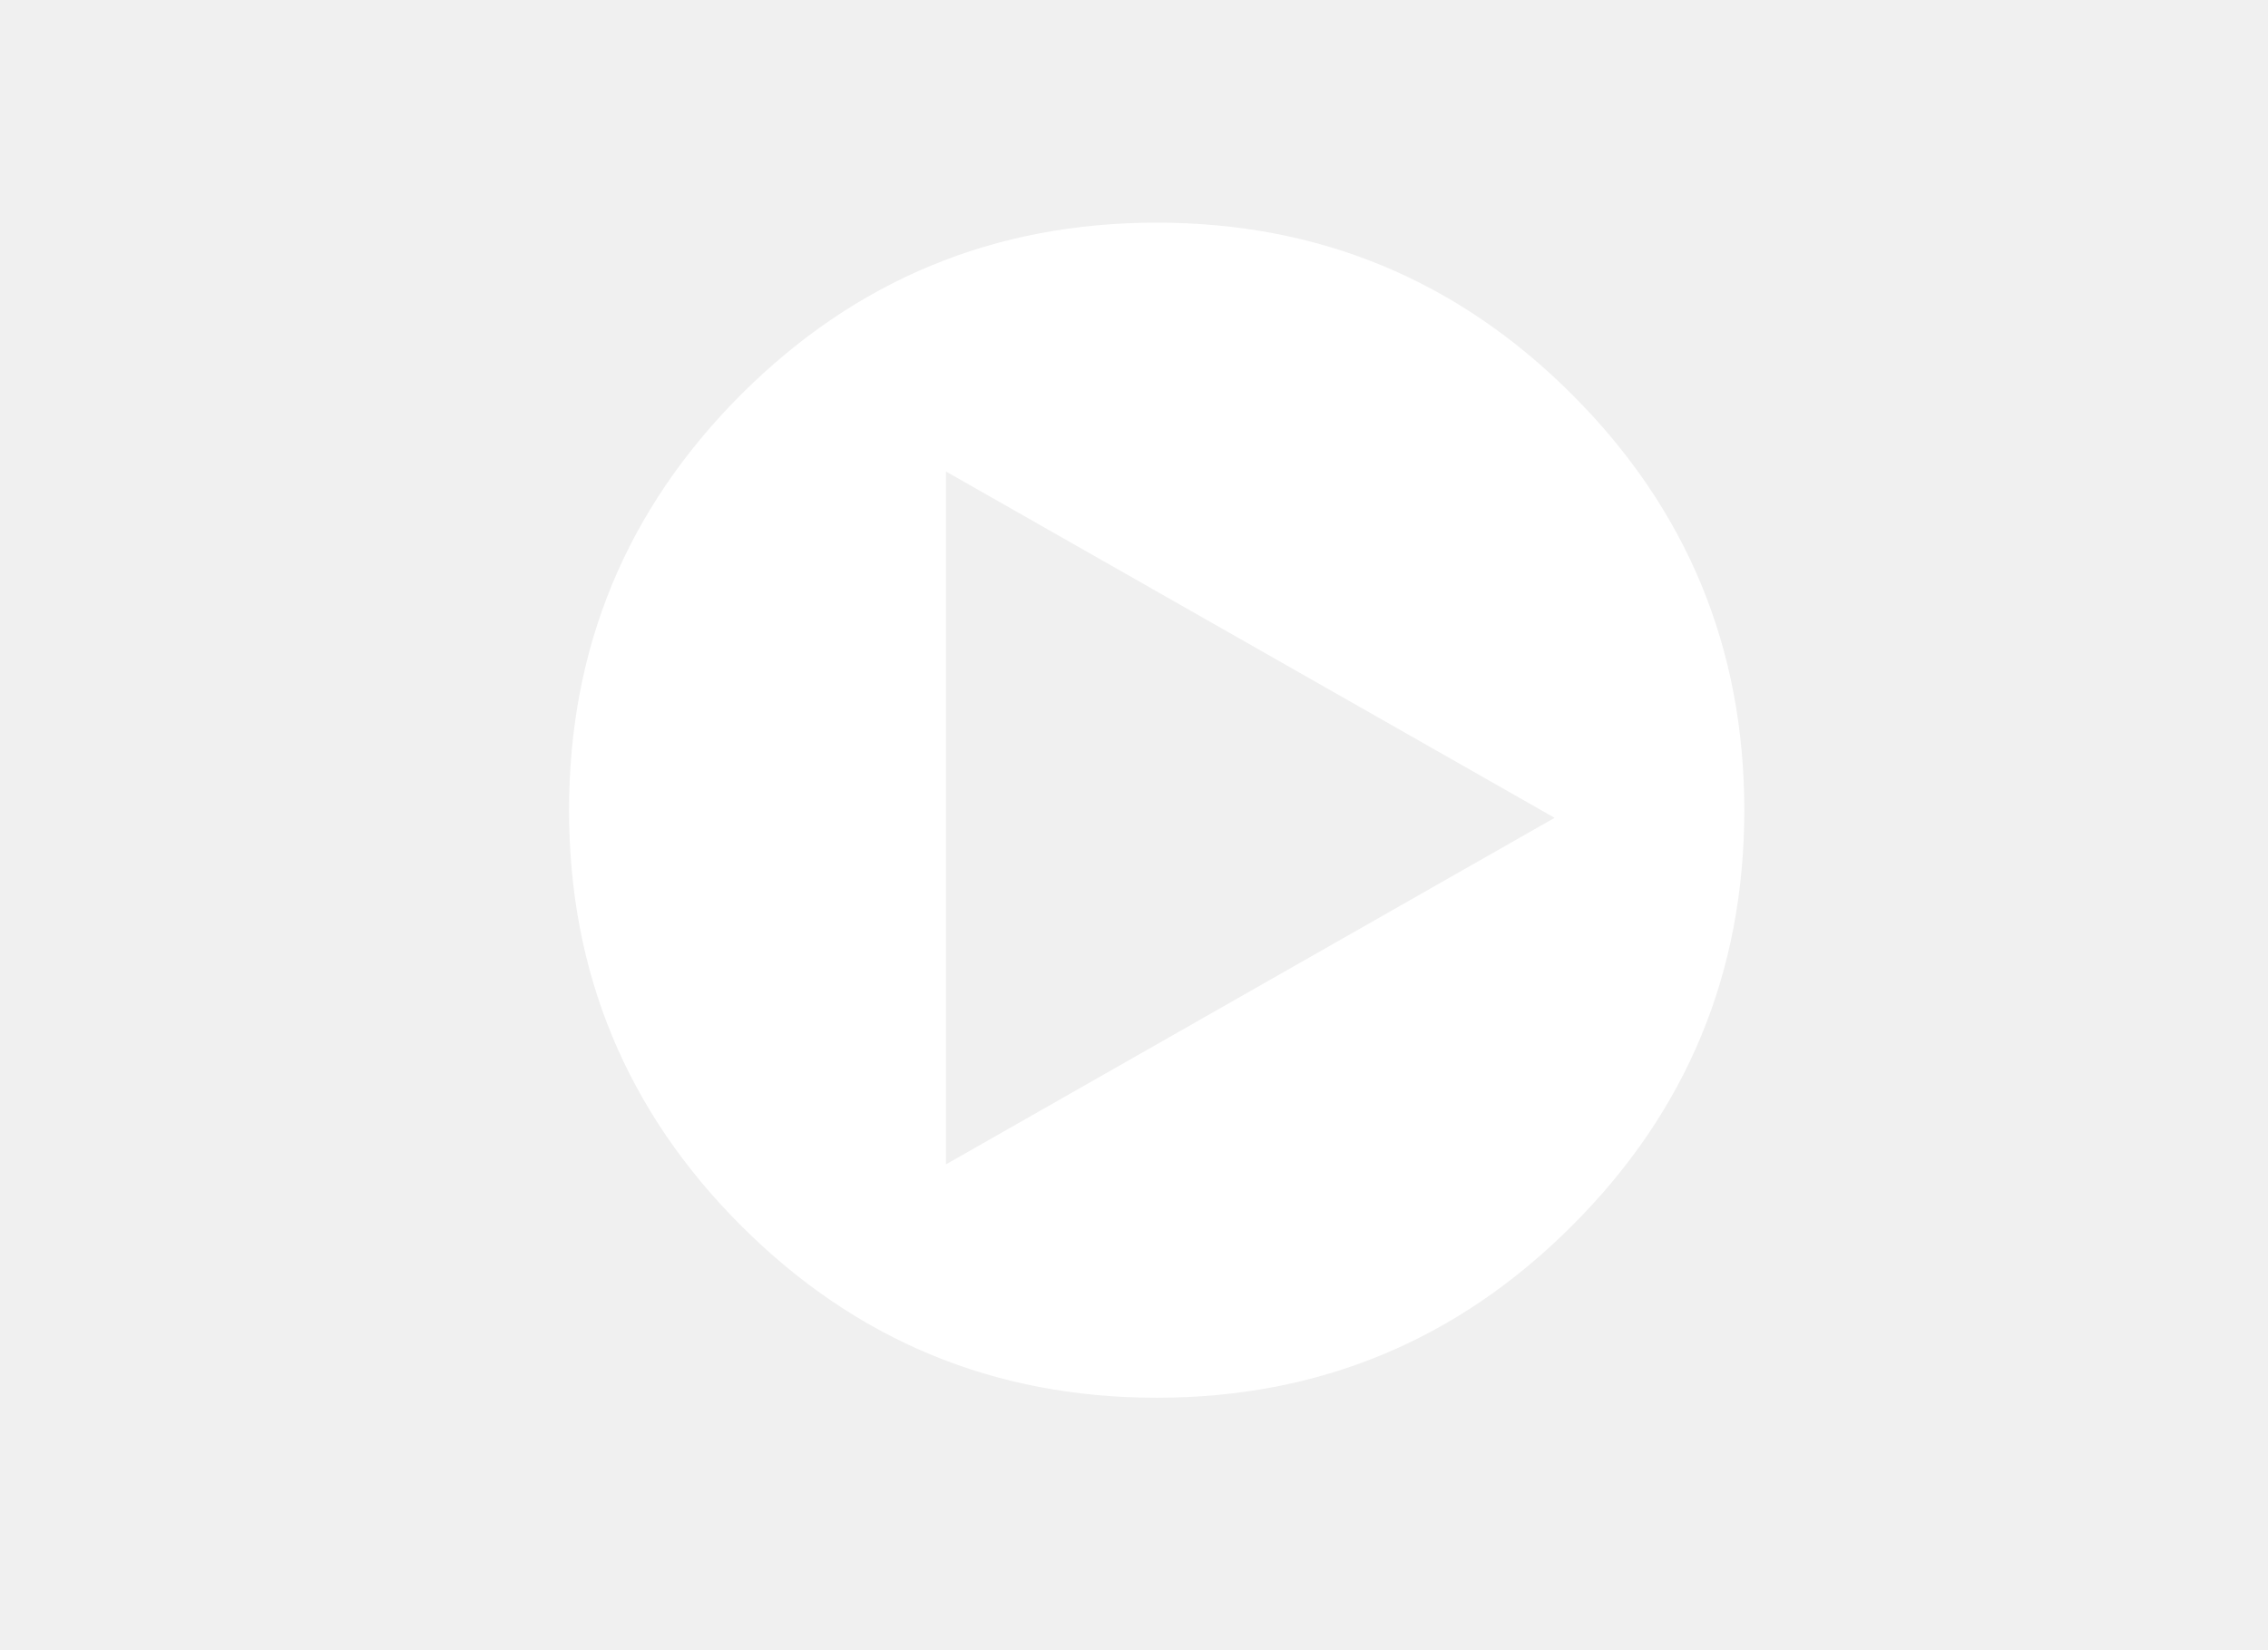
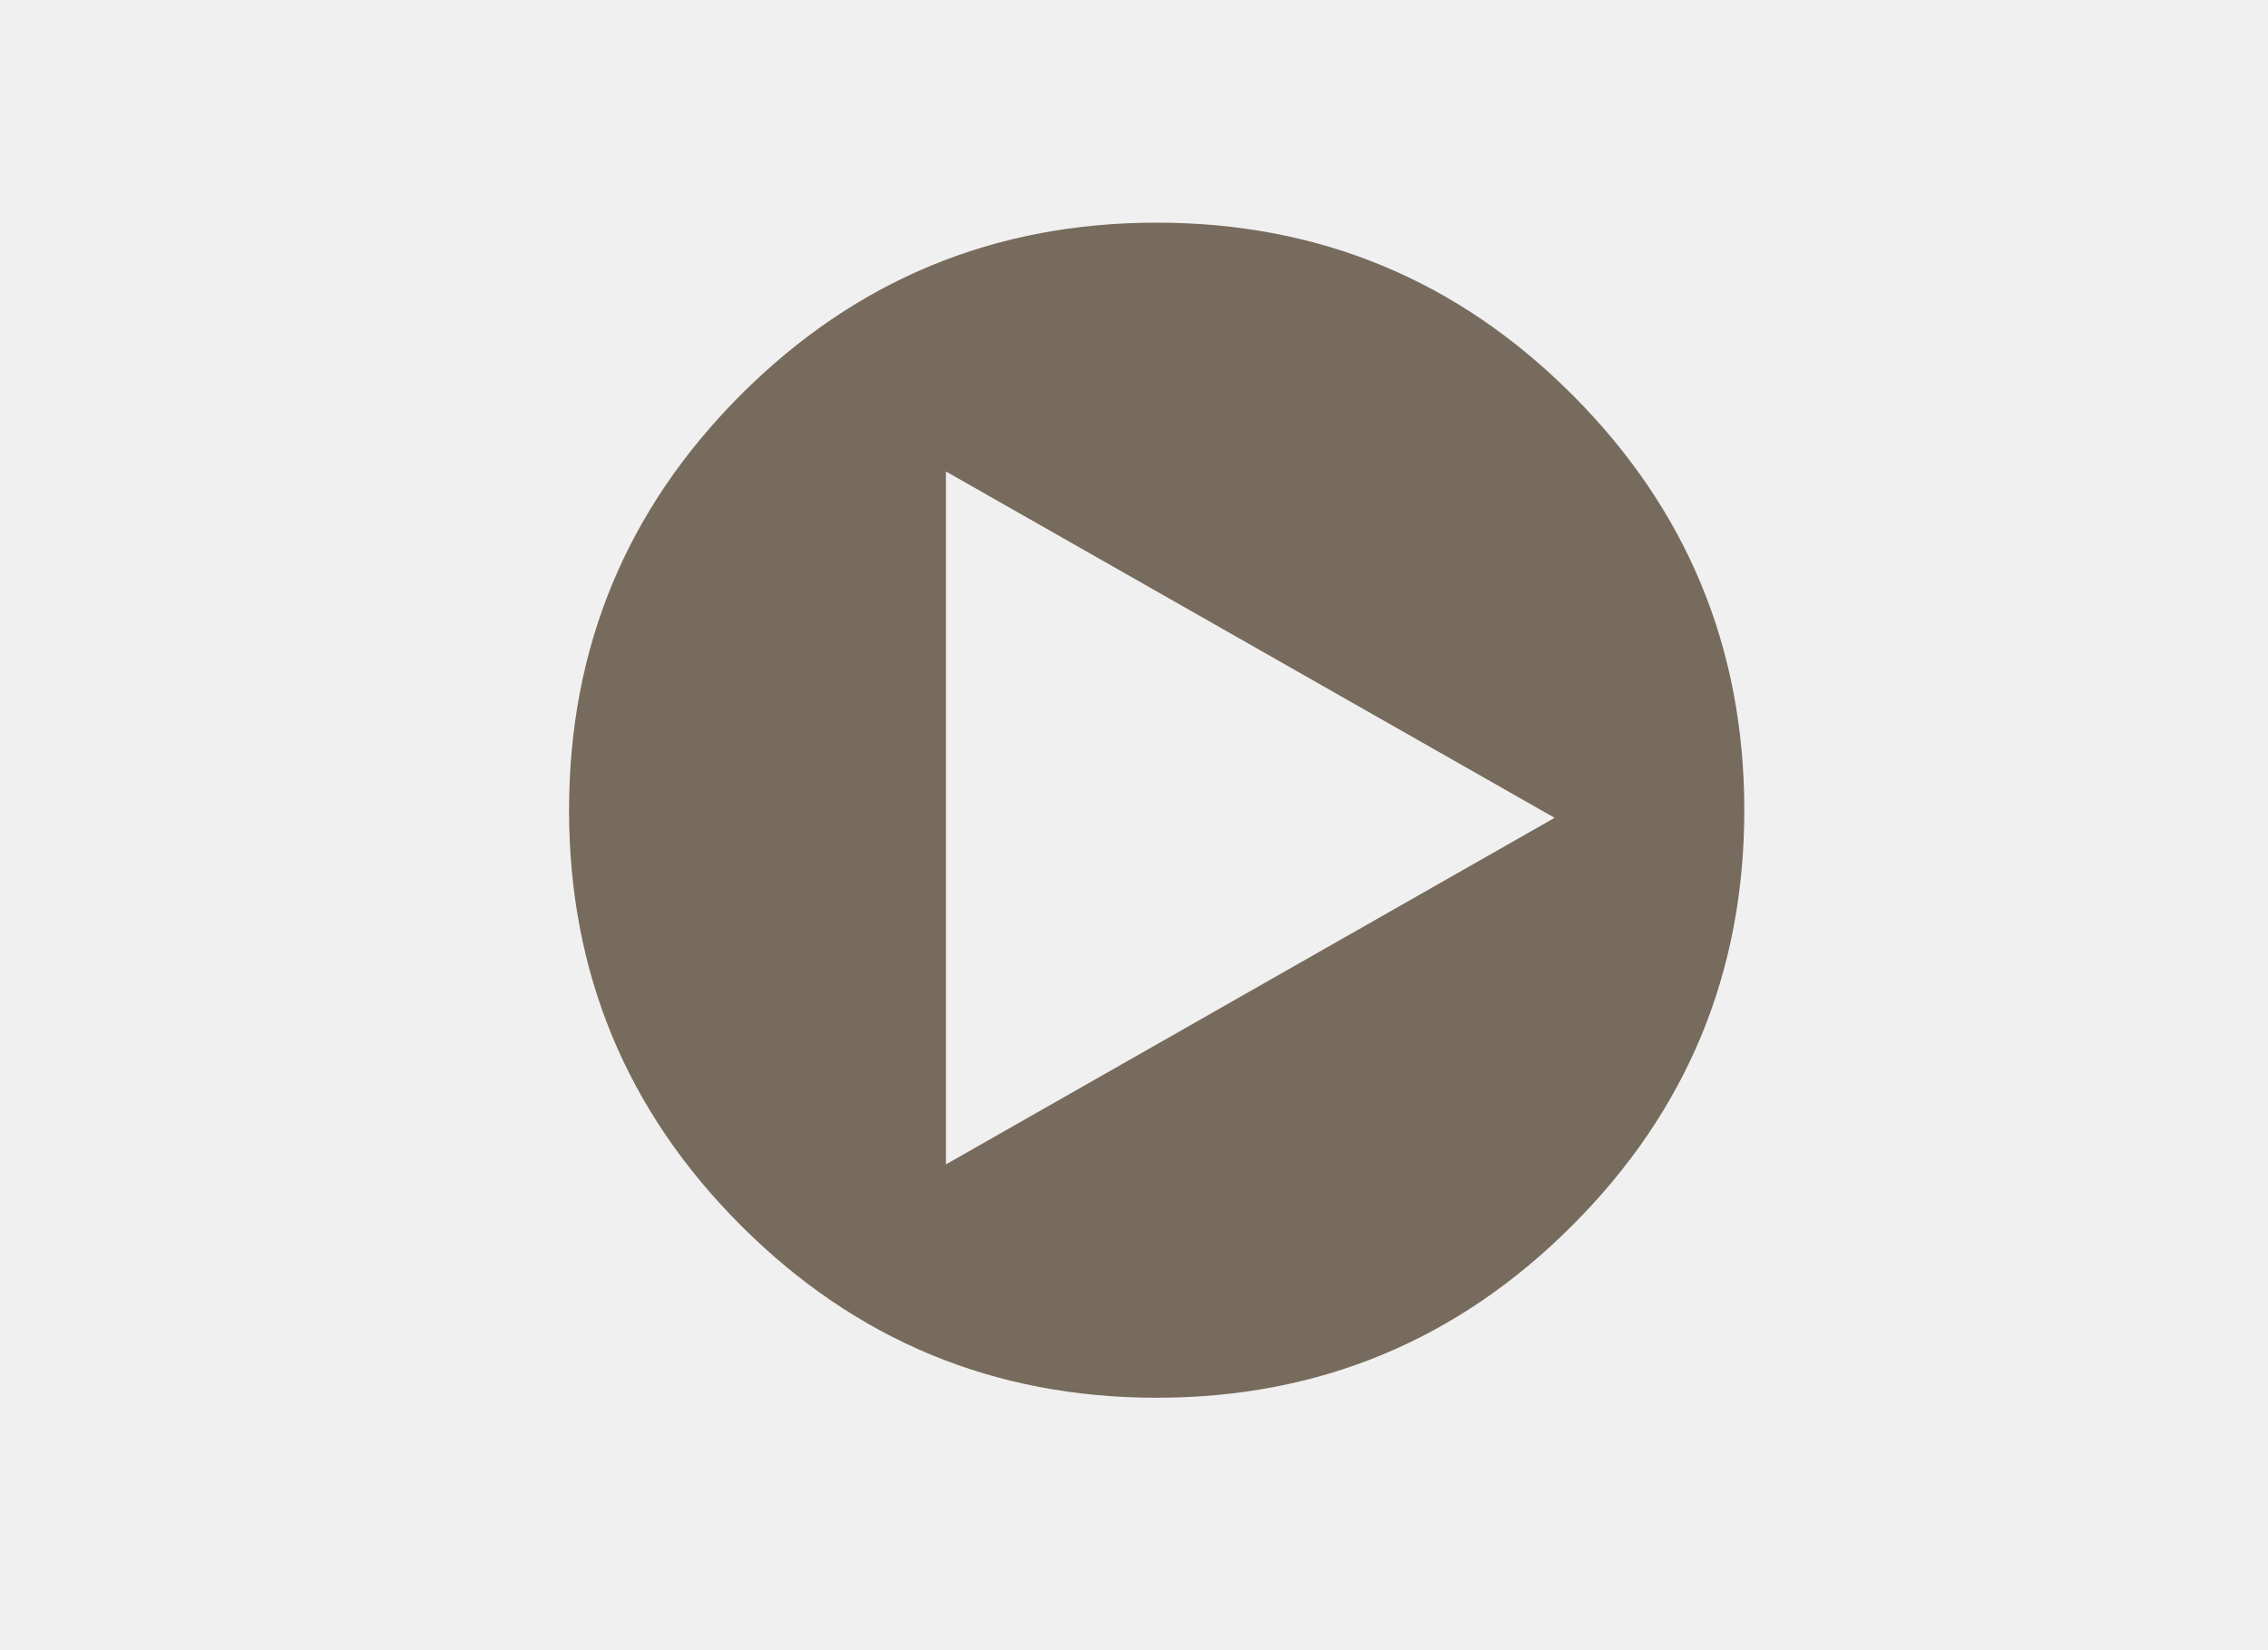
<svg xmlns="http://www.w3.org/2000/svg" version="1.1" id="Selected_Items" x="0px" y="0px" width="550px" height="400px" viewBox="0 0 550 400" enable-background="new 0 0 550 400" xml:space="preserve">
-   <path fill-rule="evenodd" clip-rule="evenodd" fill="#FFFFFF" fill-opacity="1.0" d="M423,196.5c0,39.366-13.917,72.95-41.75,100.75  C353.45,325.083,319.866,339,280.5,339c-39.367,0-72.967-13.917-100.8-41.75c-27.8-27.8-41.7-61.384-41.7-100.75  c0-39.367,13.9-72.967,41.7-100.8C207.533,67.9,241.133,54,280.5,54c39.366,0,72.95,13.9,100.75,41.7  C409.083,123.533,423,157.133,423,196.5z M229.4,114.35V282.4L377,198.35L229.4,114.35z" />
+   <path fill-rule="evenodd" clip-rule="evenodd" fill="rgb(119, 107, 93)" fill-opacity="1.0" d="M423,196.5c0,39.366-13.917,72.95-41.75,100.75  C353.45,325.083,319.866,339,280.5,339c-39.367,0-72.967-13.917-100.8-41.75c-27.8-27.8-41.7-61.384-41.7-100.75  c0-39.367,13.9-72.967,41.7-100.8C207.533,67.9,241.133,54,280.5,54c39.366,0,72.95,13.9,100.75,41.7  C409.083,123.533,423,157.133,423,196.5z M229.4,114.35V282.4L377,198.35L229.4,114.35z" />
</svg>
